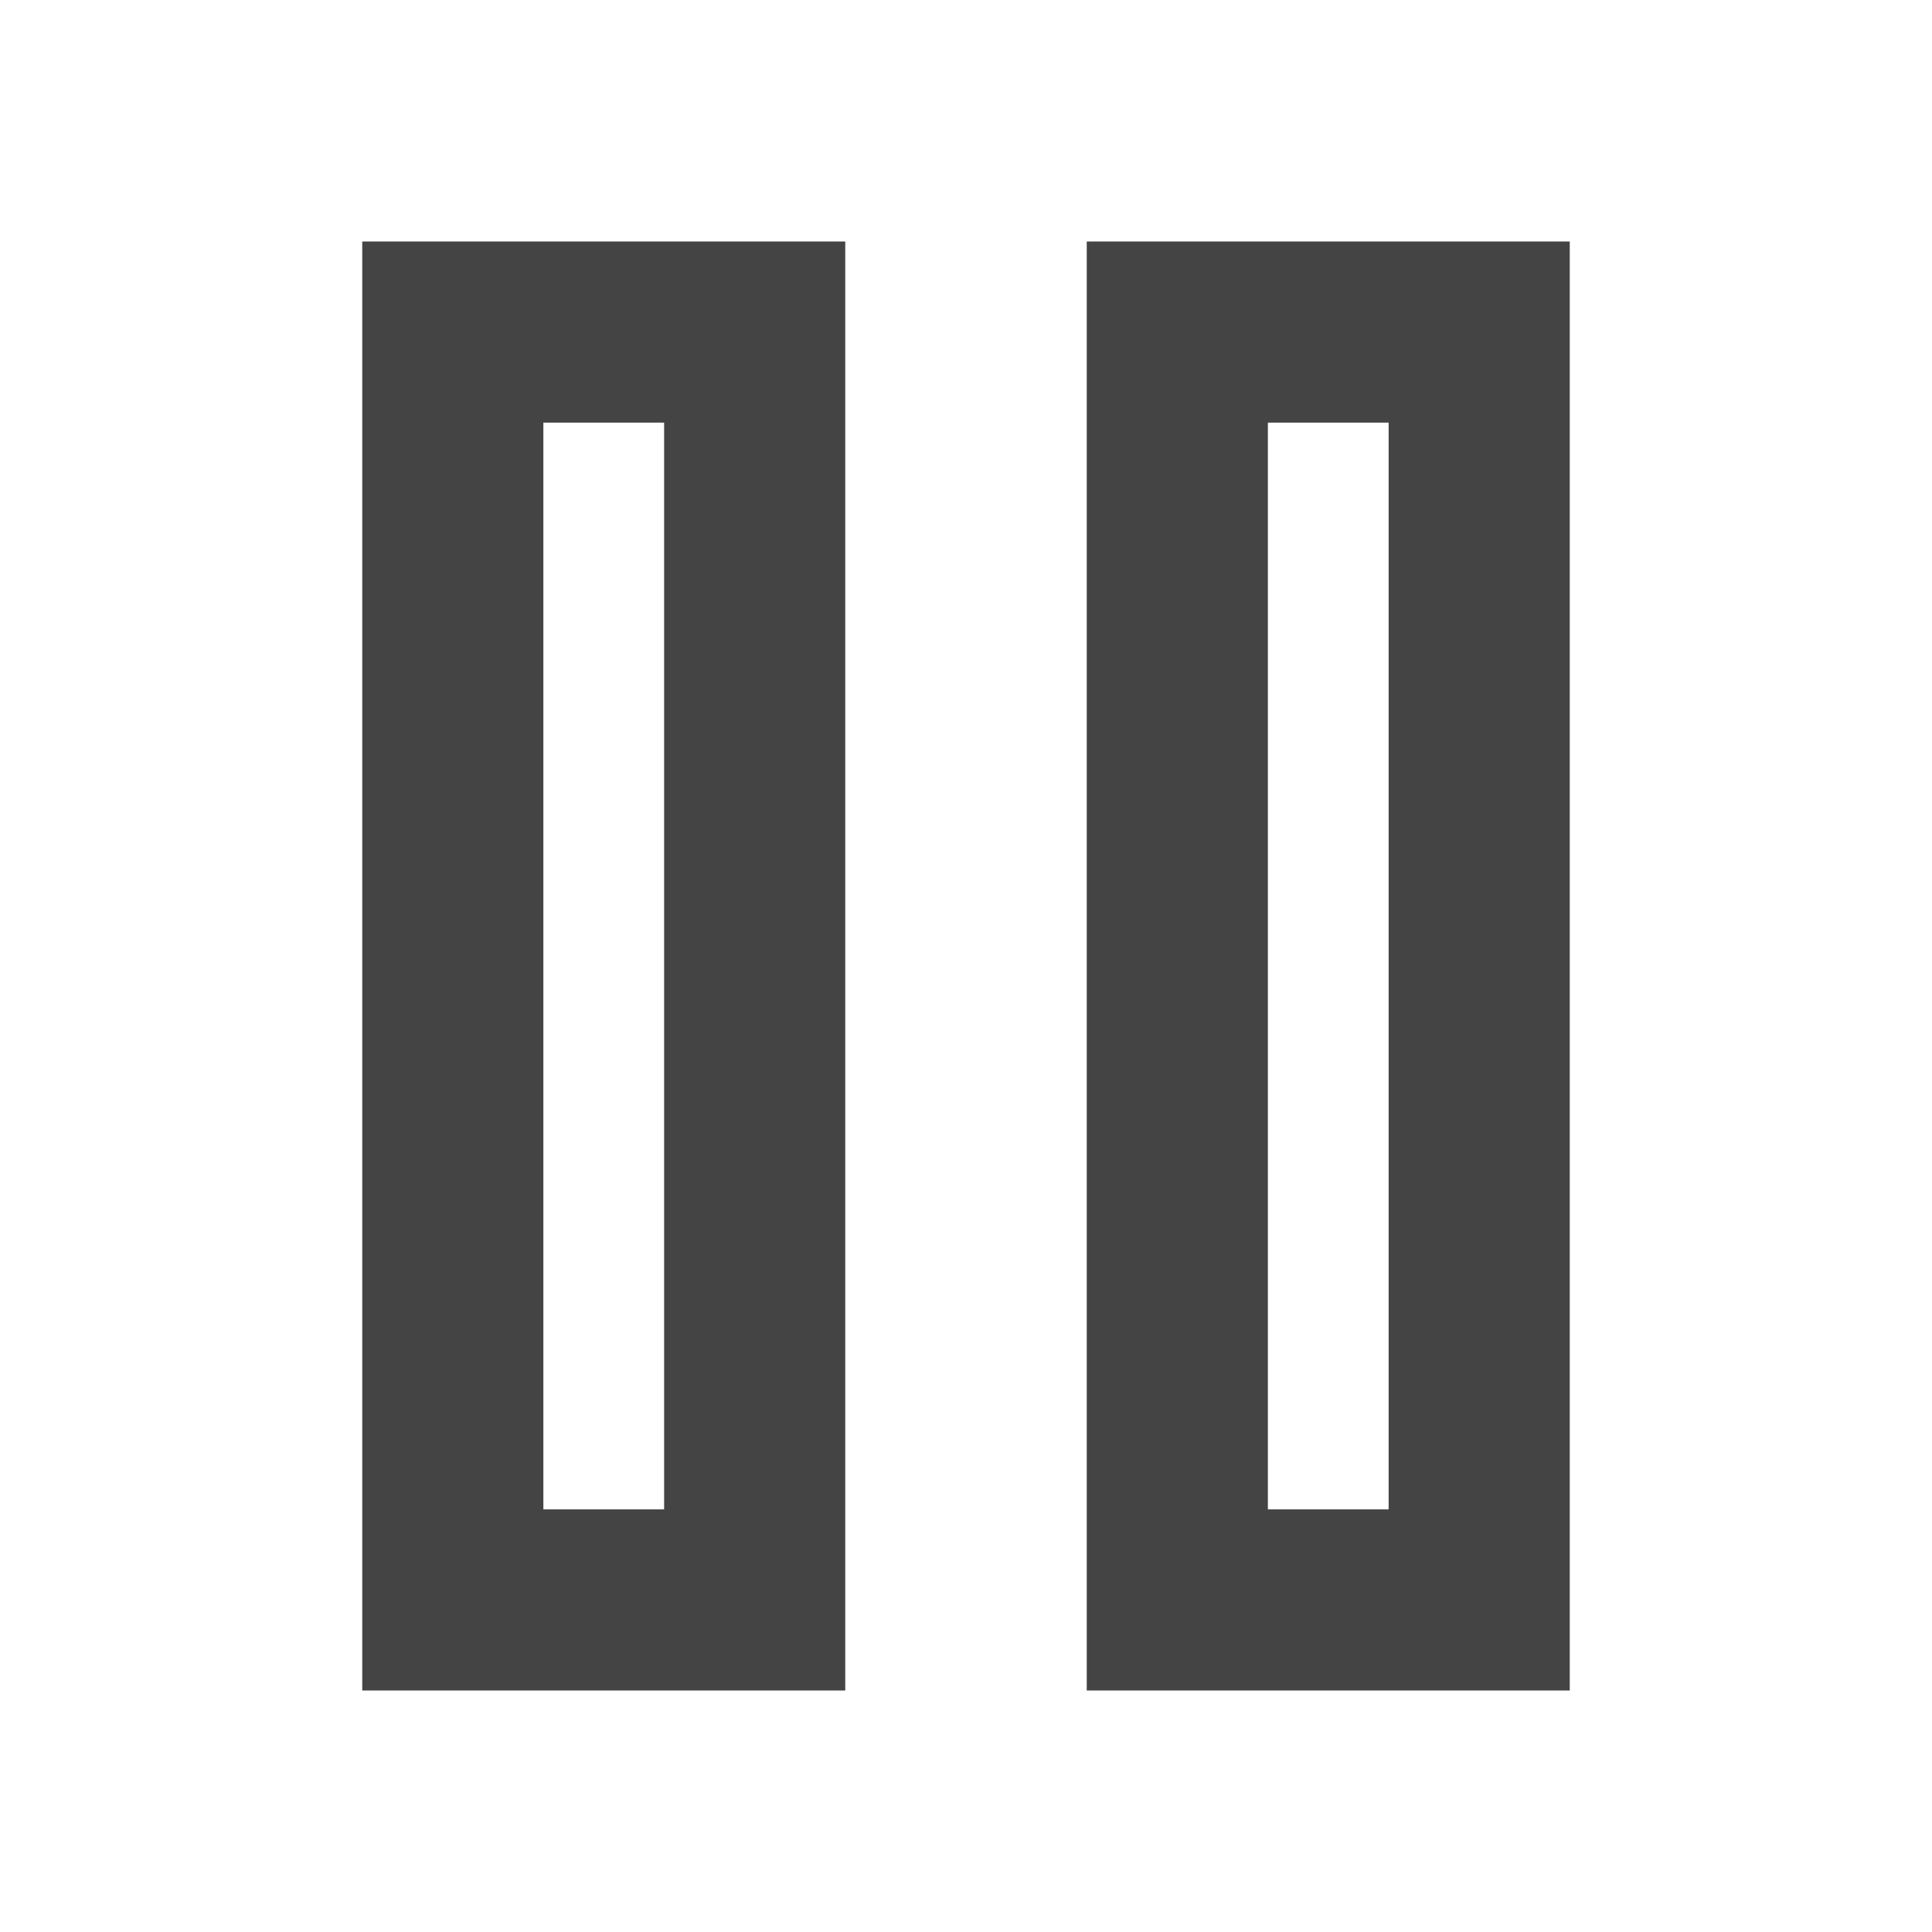
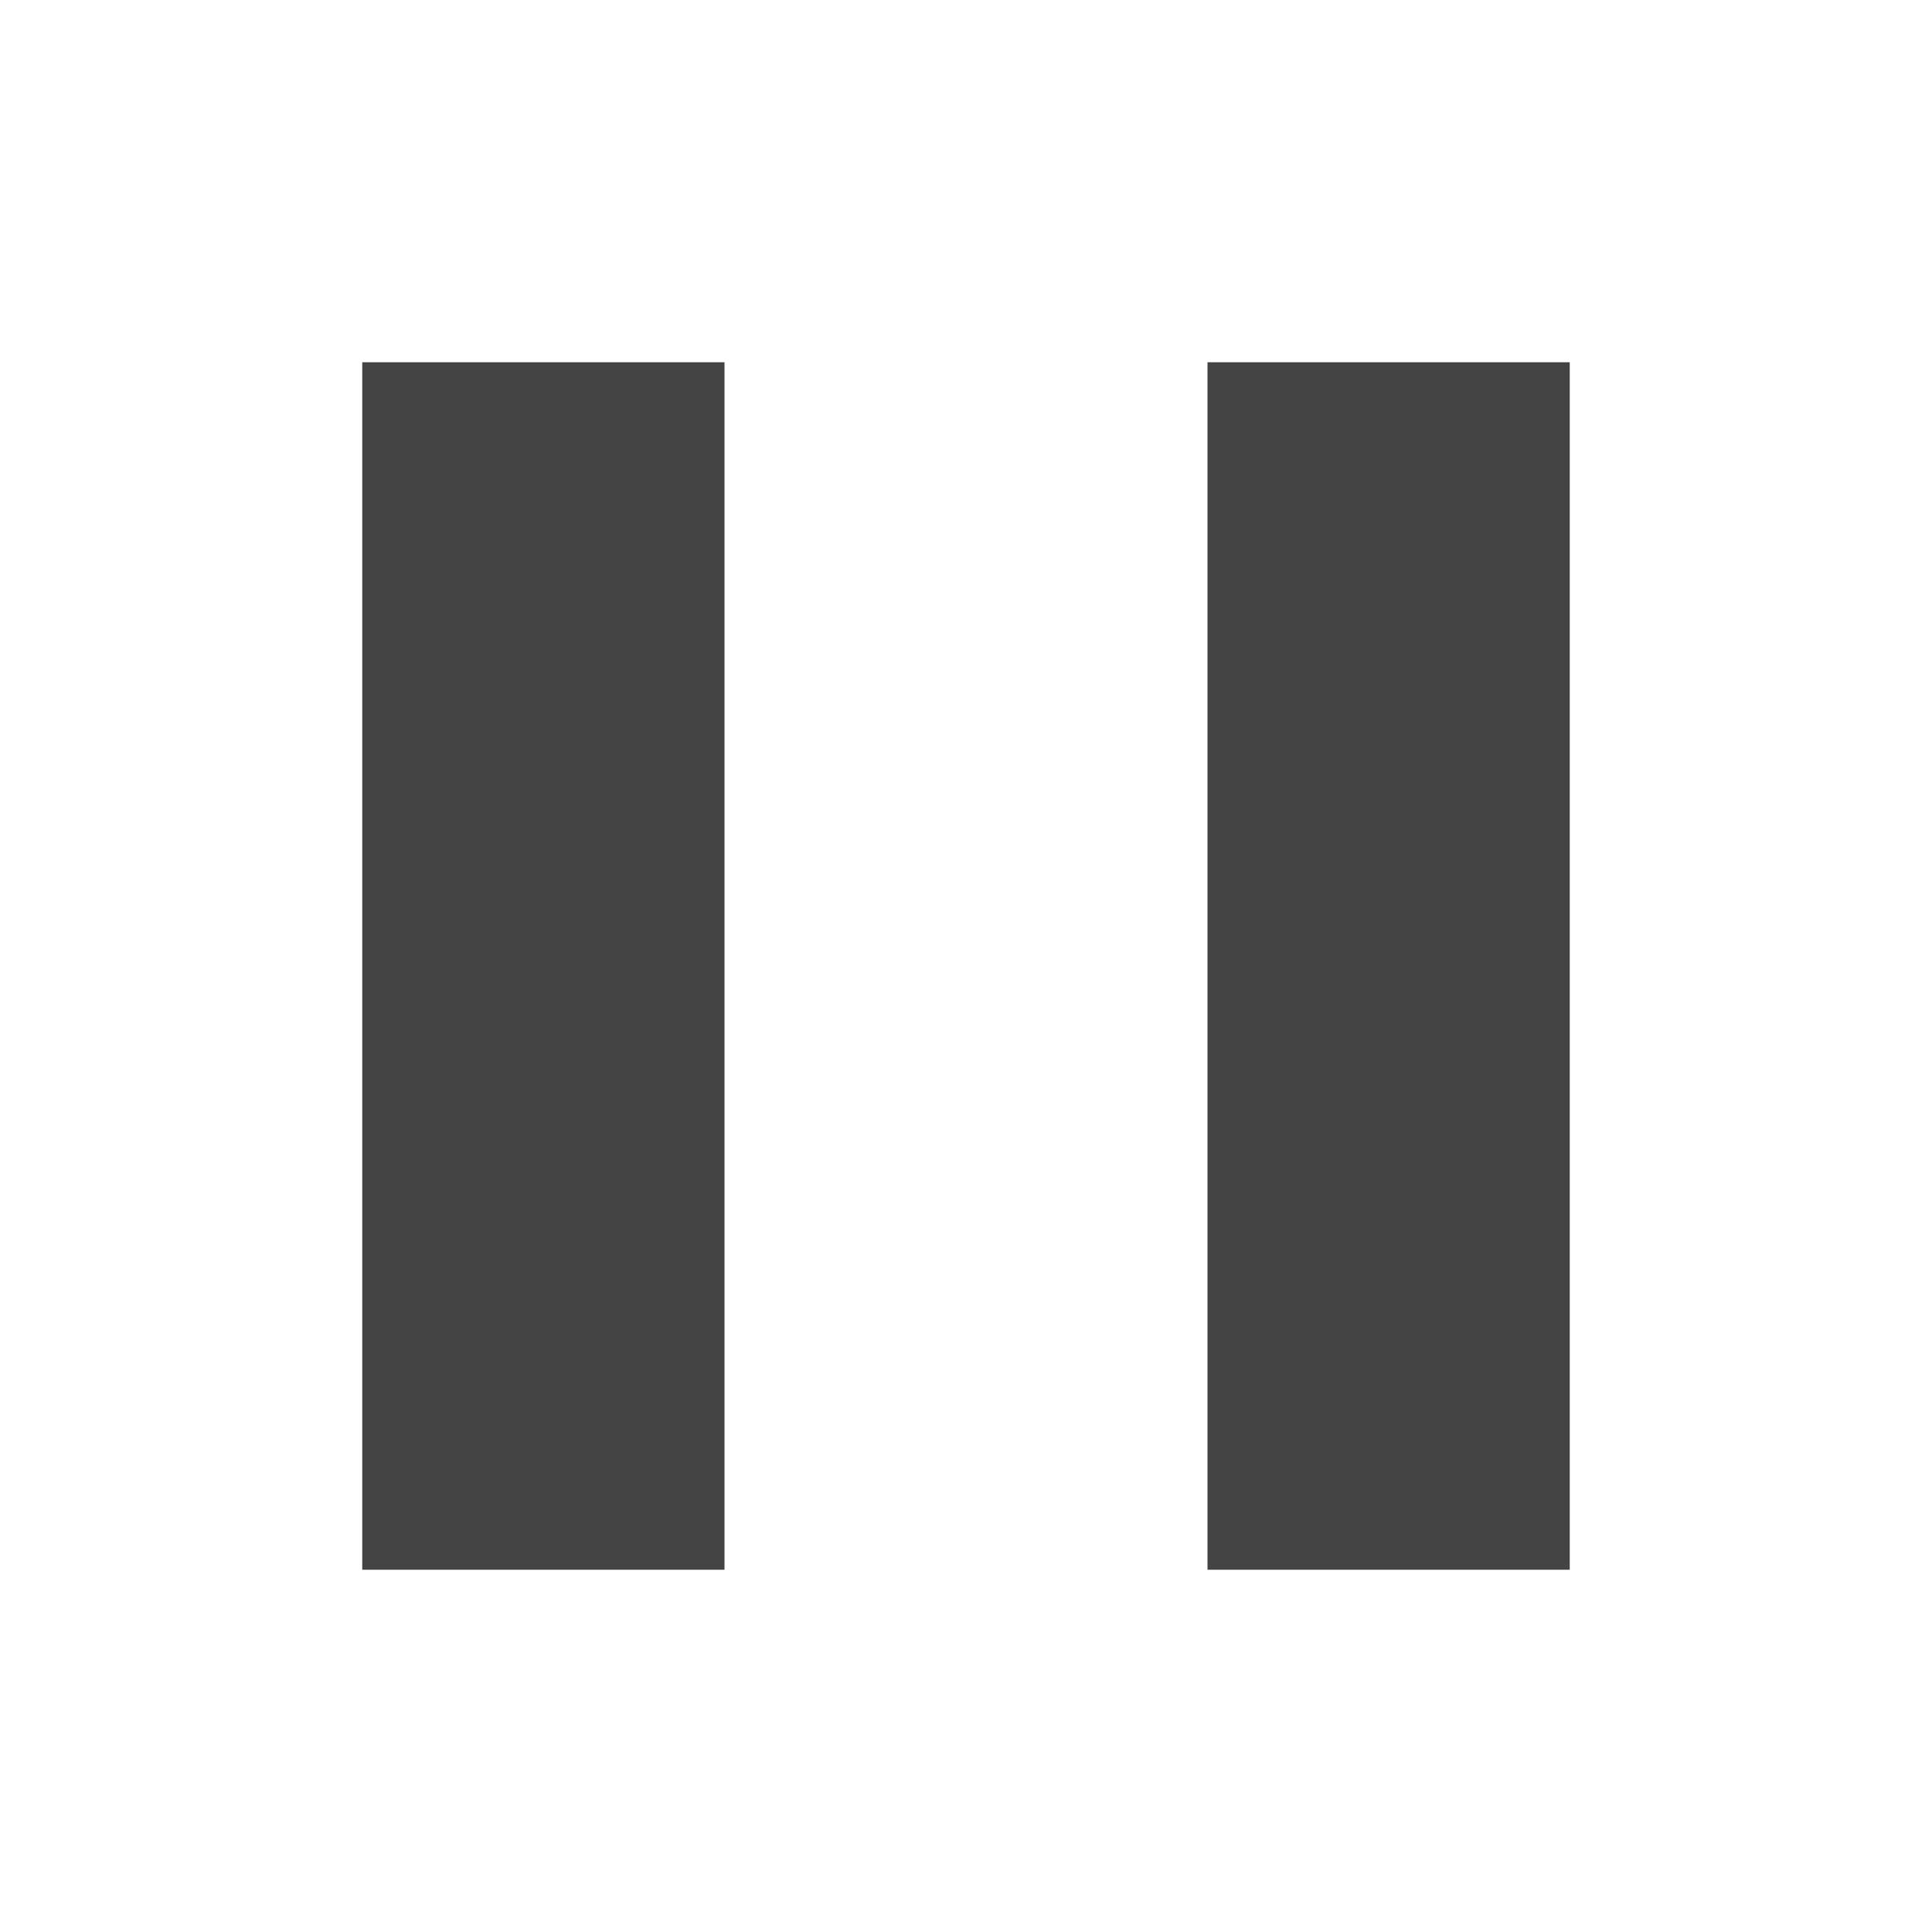
<svg xmlns="http://www.w3.org/2000/svg" width="16" height="16" version="1.1" id="svg6">
  <defs id="defs10" />
-   <path id="path2" style="fill:#444444" d="M 3,2 V 14 H 7 V 2 Z m 6,0 v 12 h 4 V 2 Z M 4.5,3.5 h 1 v 9 h -1 z m 6,0 h 1 v 9 h -1 z" />
+   <path id="rect862" style="fill:#444444;fill-opacity:1;stroke-width:2.108;stroke-linecap:round;stroke-linejoin:round" d="M 3,3 V 13 H 6 V 3 Z m 7,0 v 10 h 3 V 3 Z" />
</svg>
